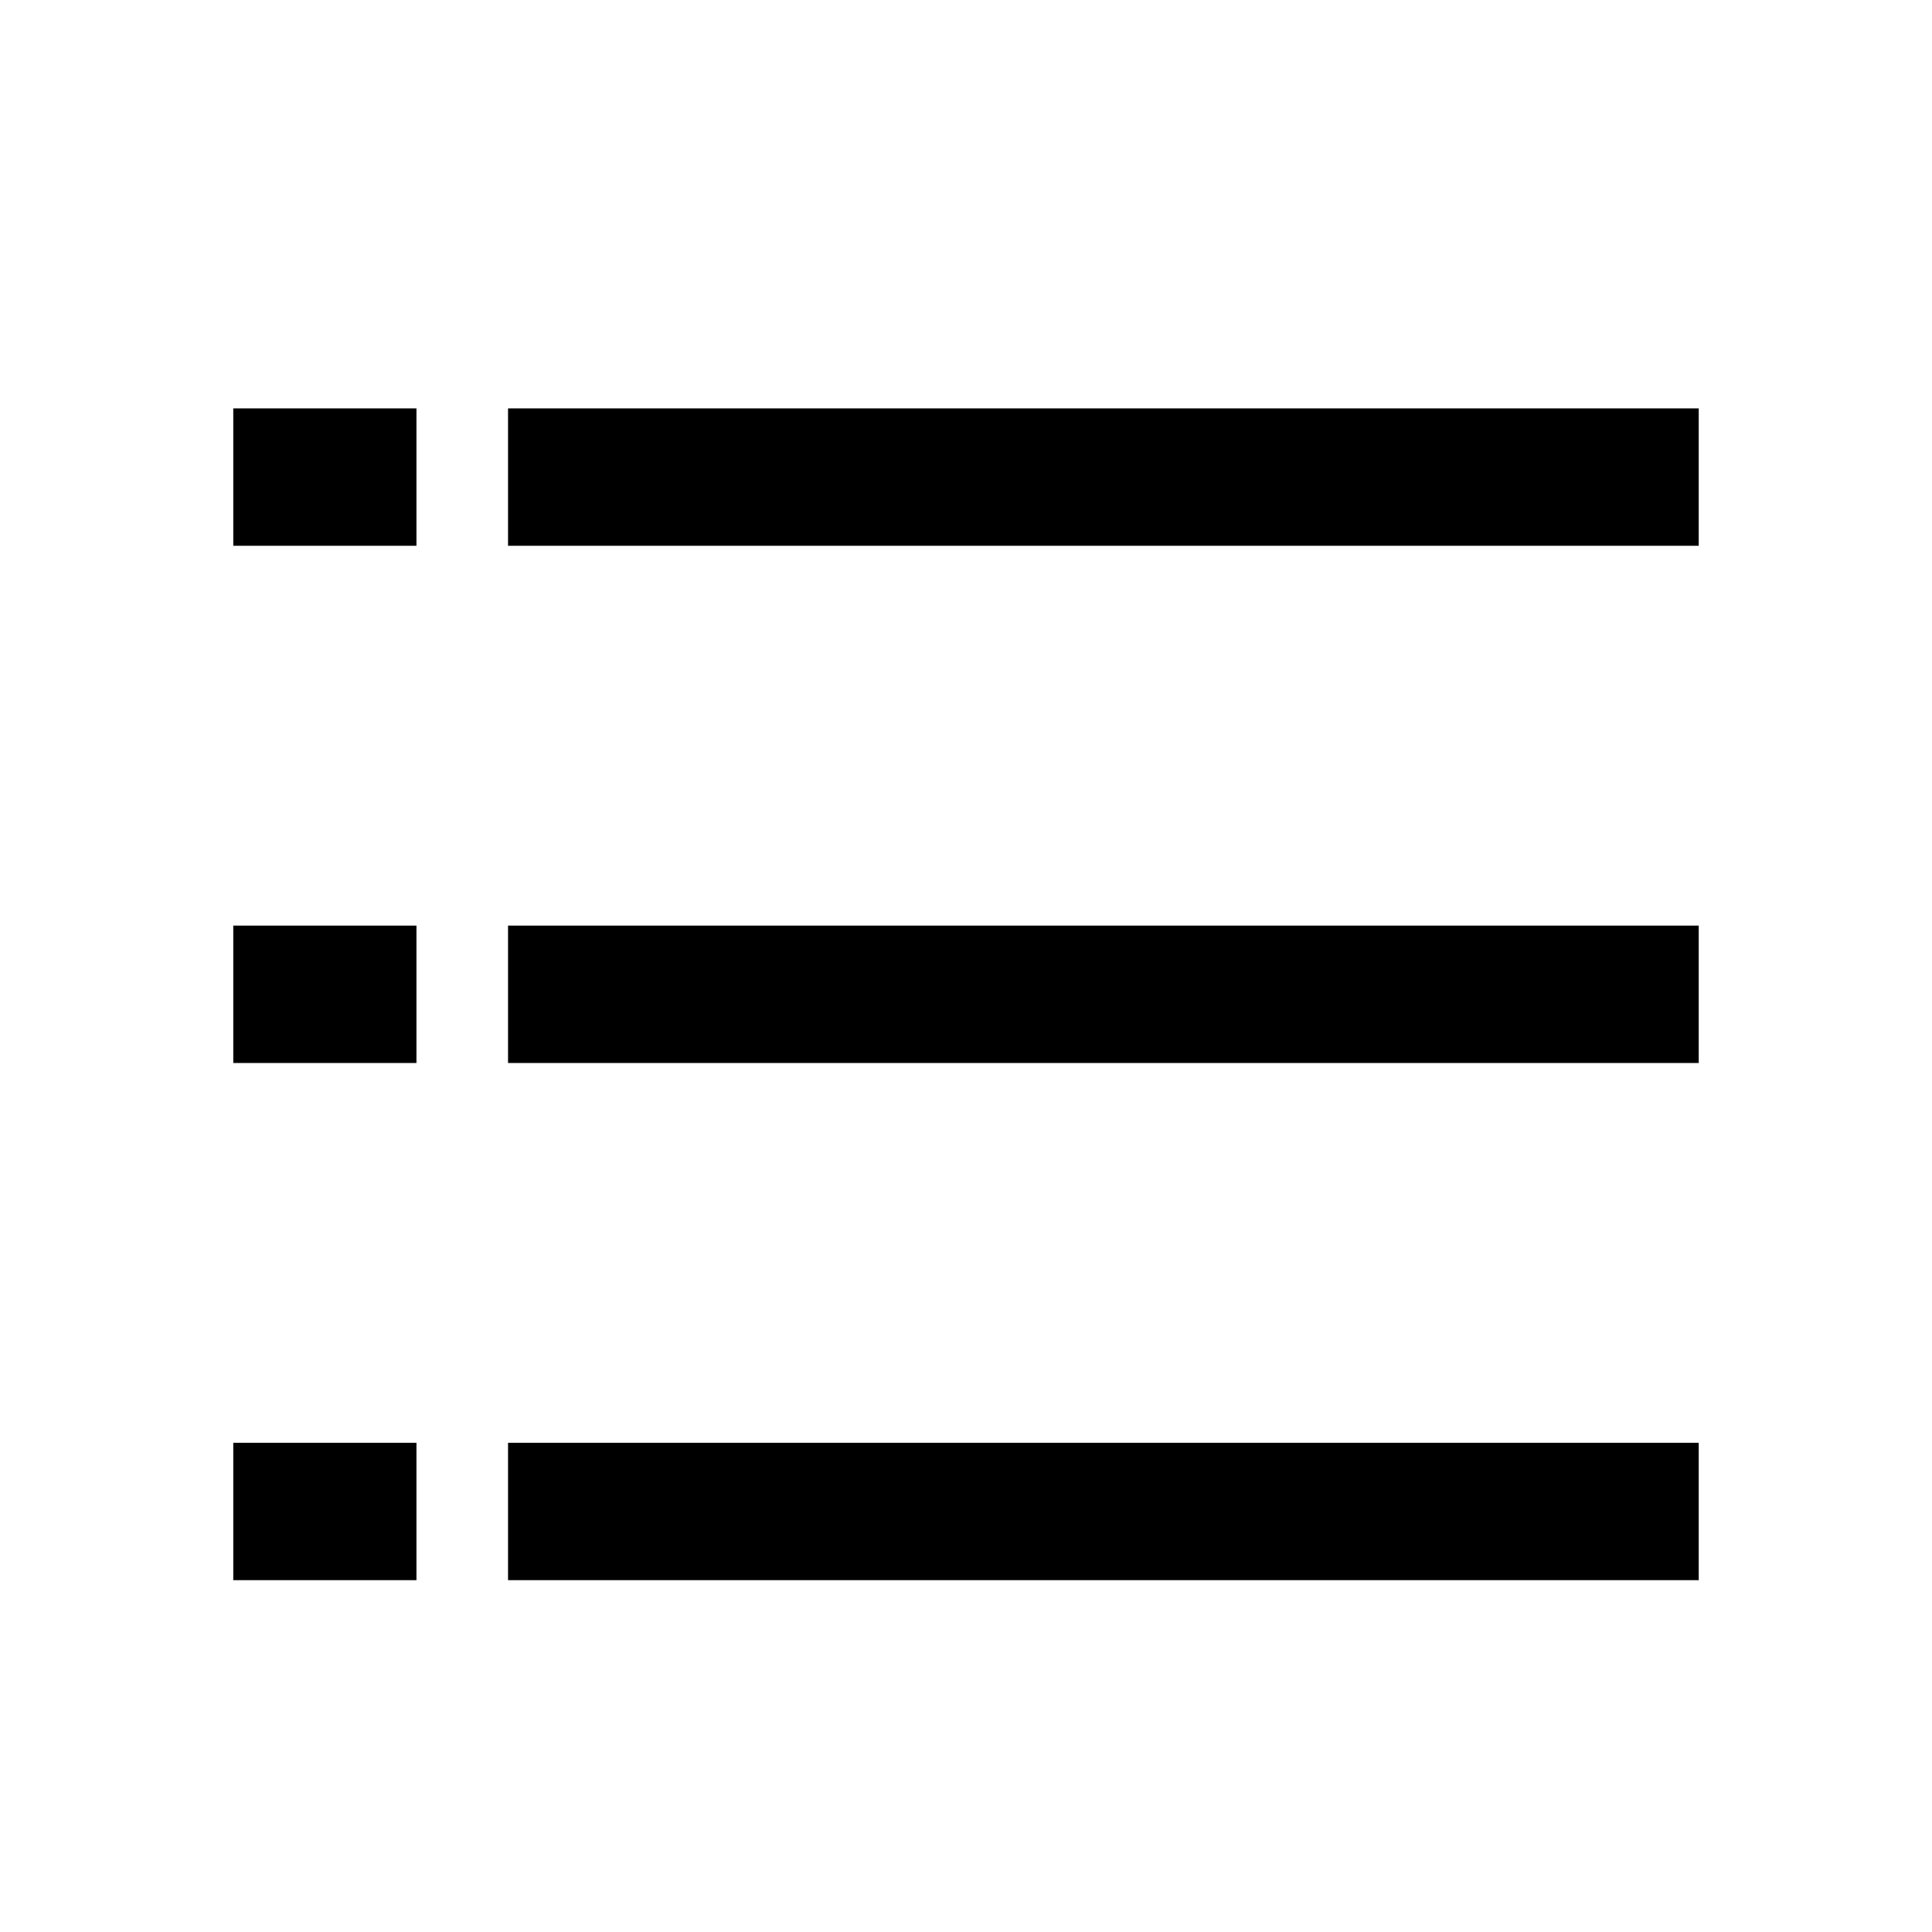
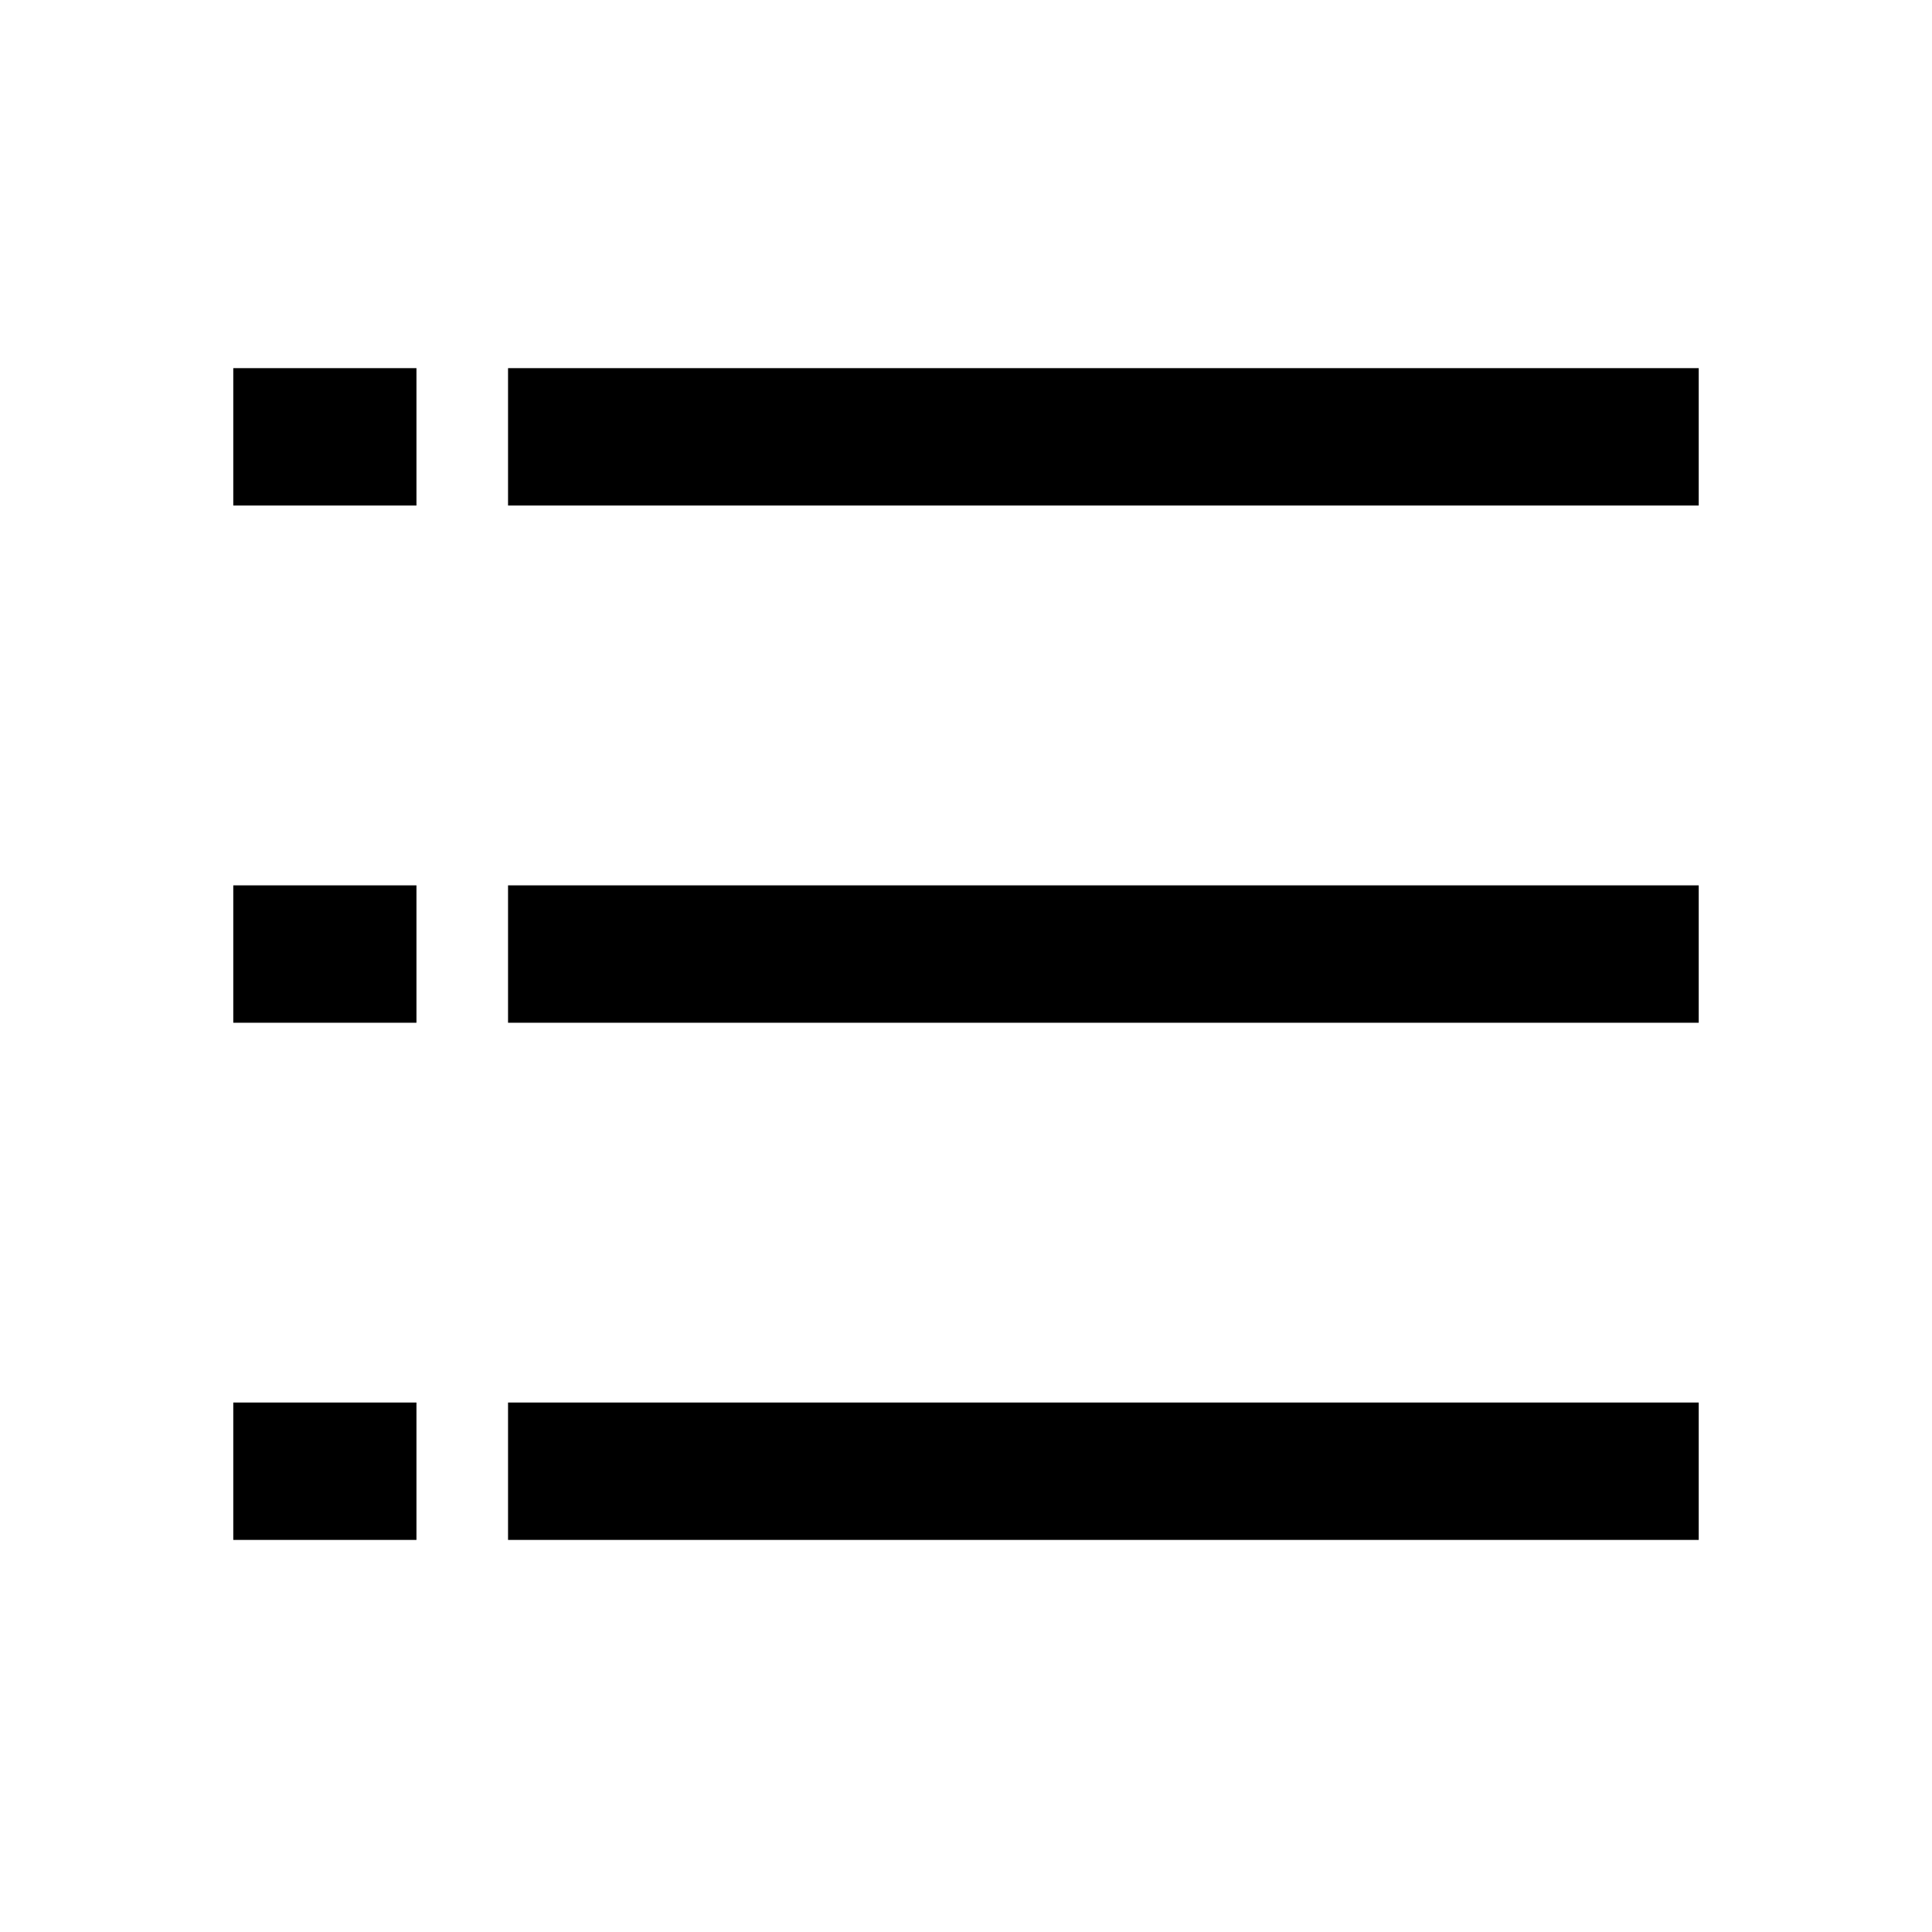
- <svg xmlns="http://www.w3.org/2000/svg" t="1584165238997" class="icon" viewBox="0 0 1024 1024" version="1.1" p-id="1354" width="200" height="200">
+ <svg xmlns="http://www.w3.org/2000/svg" t="1586337128877" class="icon" viewBox="0 0 1024 1024" version="1.1" p-id="988" width="200" height="200">
  <defs>
    <style type="text/css" />
  </defs>
-   <path d="M220.729 764.702v72.818H123.639v-72.818h97.09z m679.633 0v72.818H269.274v-72.818h631.087zM220.729 490.592v72.818H123.639v-72.818h97.09z m679.633 0v72.818H269.274v-72.818h631.087zM220.729 216.457v72.818H123.639v-72.818h97.09z m679.633 0v72.818H269.274v-72.818h631.087z" p-id="1355" />
+   <path d="M220.729 743.369v72.818H123.639v-72.818h97.09z m679.633 0v72.818H269.274v-72.818h631.087zM220.729 469.258v72.818H123.639v-72.818h97.09z m679.633 0v72.818H269.274v-72.818h631.087zM220.729 195.124v72.818H123.639v-72.818h97.09z m679.633 0v72.818H269.274v-72.818h631.087z" p-id="989" />
</svg>
